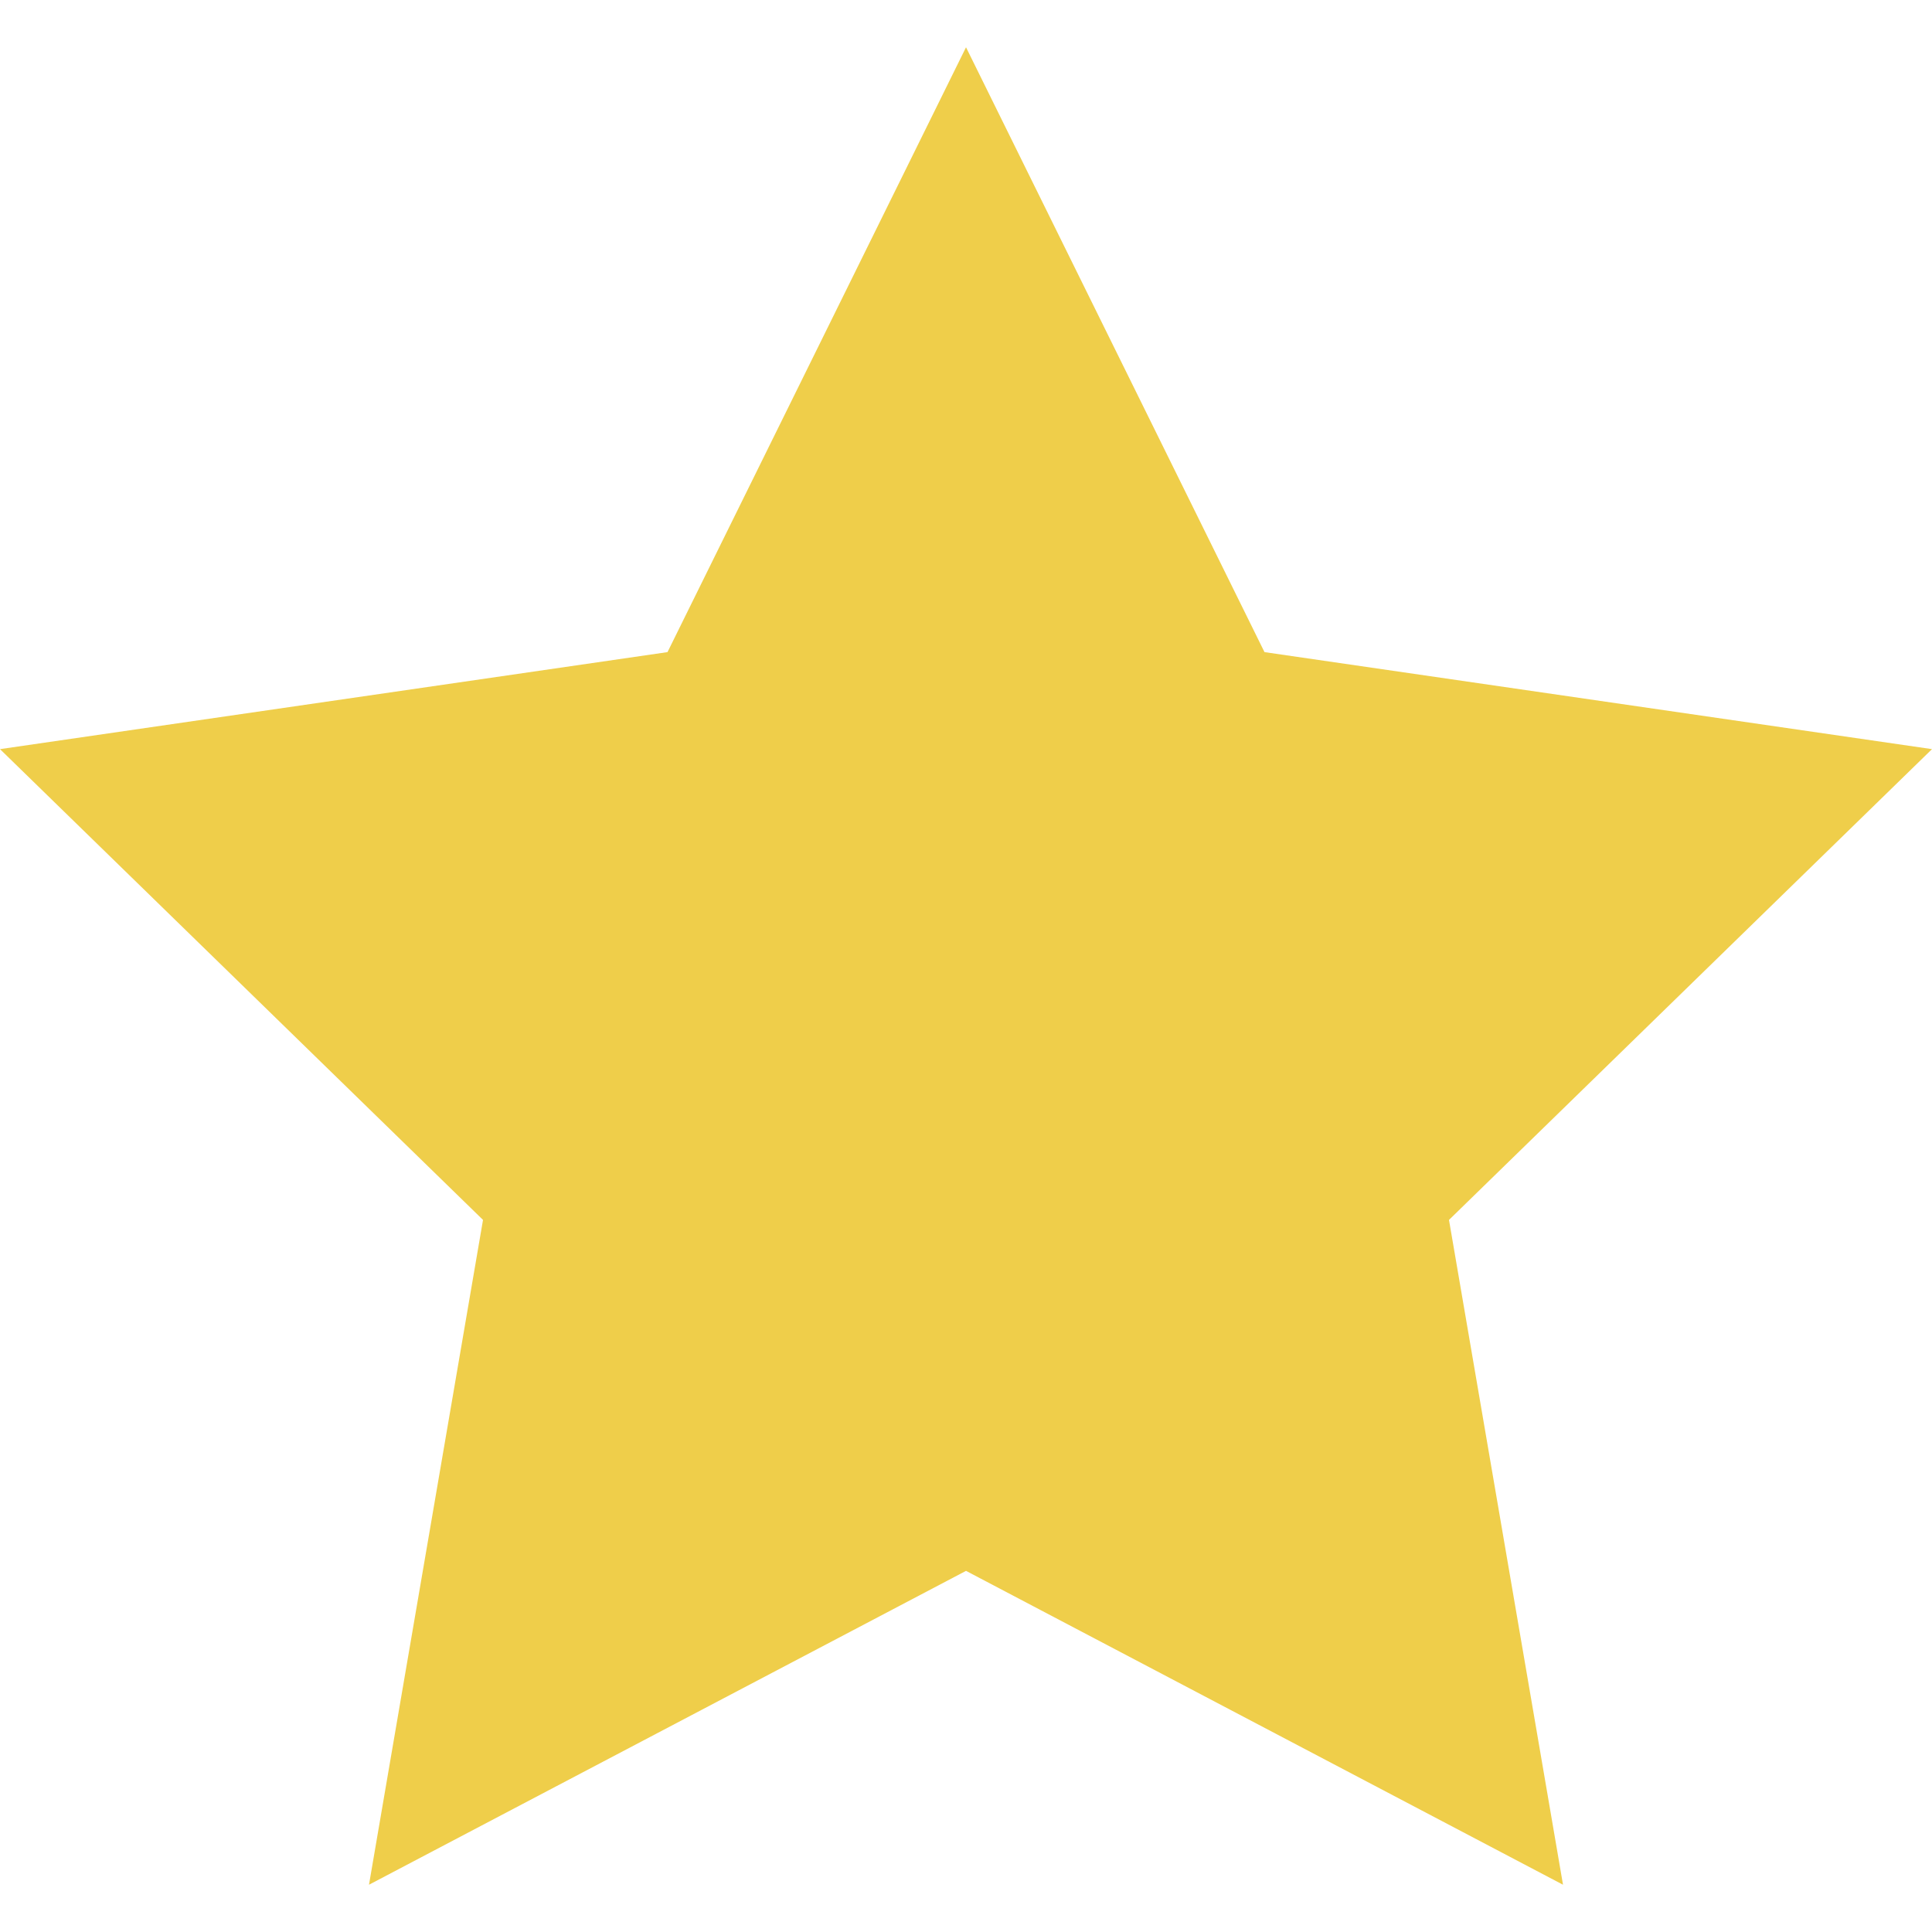
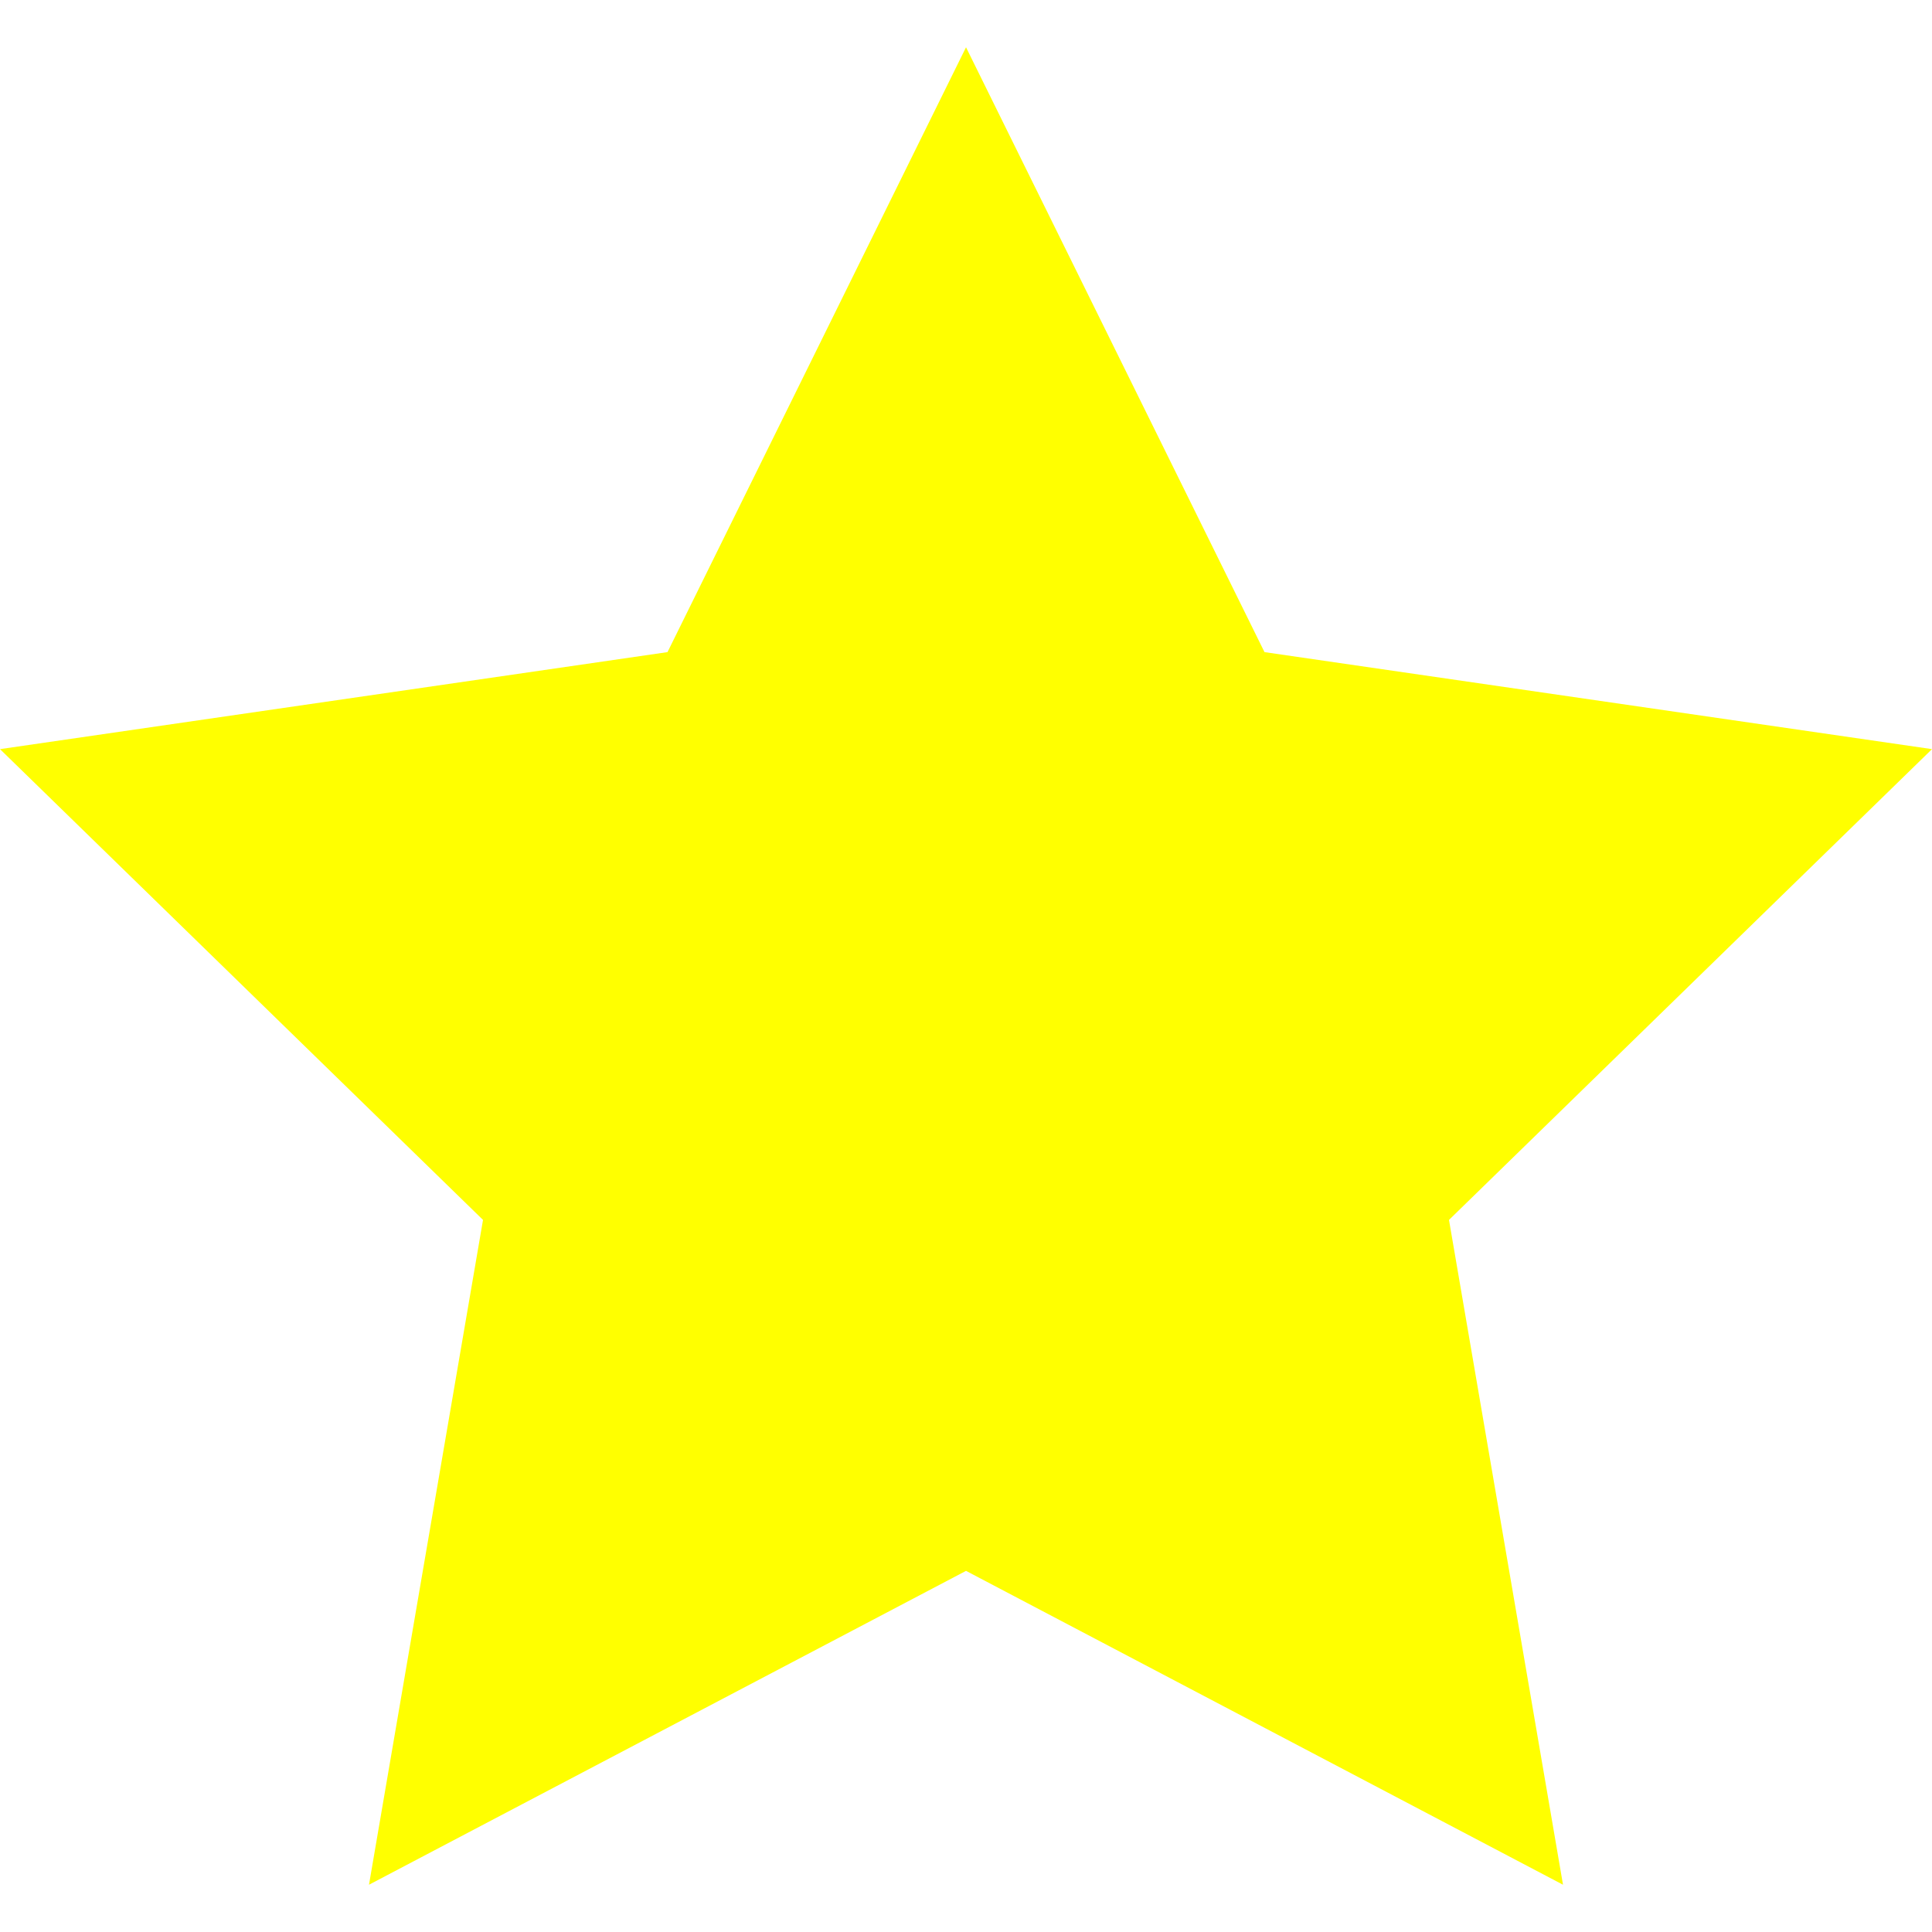
- <svg xmlns="http://www.w3.org/2000/svg" version="1.1" id="Capa_1" x="0px" y="0px" viewBox="0 0 53.867 53.867" style="enable-background:new 0 0 53.867 53.867;" xml:space="preserve">
-   <polygon style="fill:#EFCE4A;" points="26.934,1.318 35.256,18.182 53.867,20.887 40.4,34.013 43.579,52.549 26.934,43.798   10.288,52.549 13.467,34.013 0,20.887 18.611,18.182 " />
+ <svg xmlns="http://www.w3.org/2000/svg" version="1.1" id="Capa_1" x="0px" y="0px" viewBox="0 0 53.867 53.867" style="enable-background:new 0 0 53.867 53.867;" xml:space="preserve" fill="#FFFF00">
+   <polygon style="fill:#FFFF00;" points="26.934,1.318 35.256,18.182 53.867,20.887 40.4,34.013 43.579,52.549 26.934,43.798   10.288,52.549 13.467,34.013 0,20.887 18.611,18.182 " />
  <g>
</g>
  <g>
</g>
  <g>
</g>
  <g>
</g>
  <g>
</g>
  <g>
</g>
  <g>
</g>
  <g>
</g>
  <g>
</g>
  <g>
</g>
  <g>
</g>
  <g>
</g>
  <g>
</g>
  <g>
</g>
  <g>
</g>
</svg>
